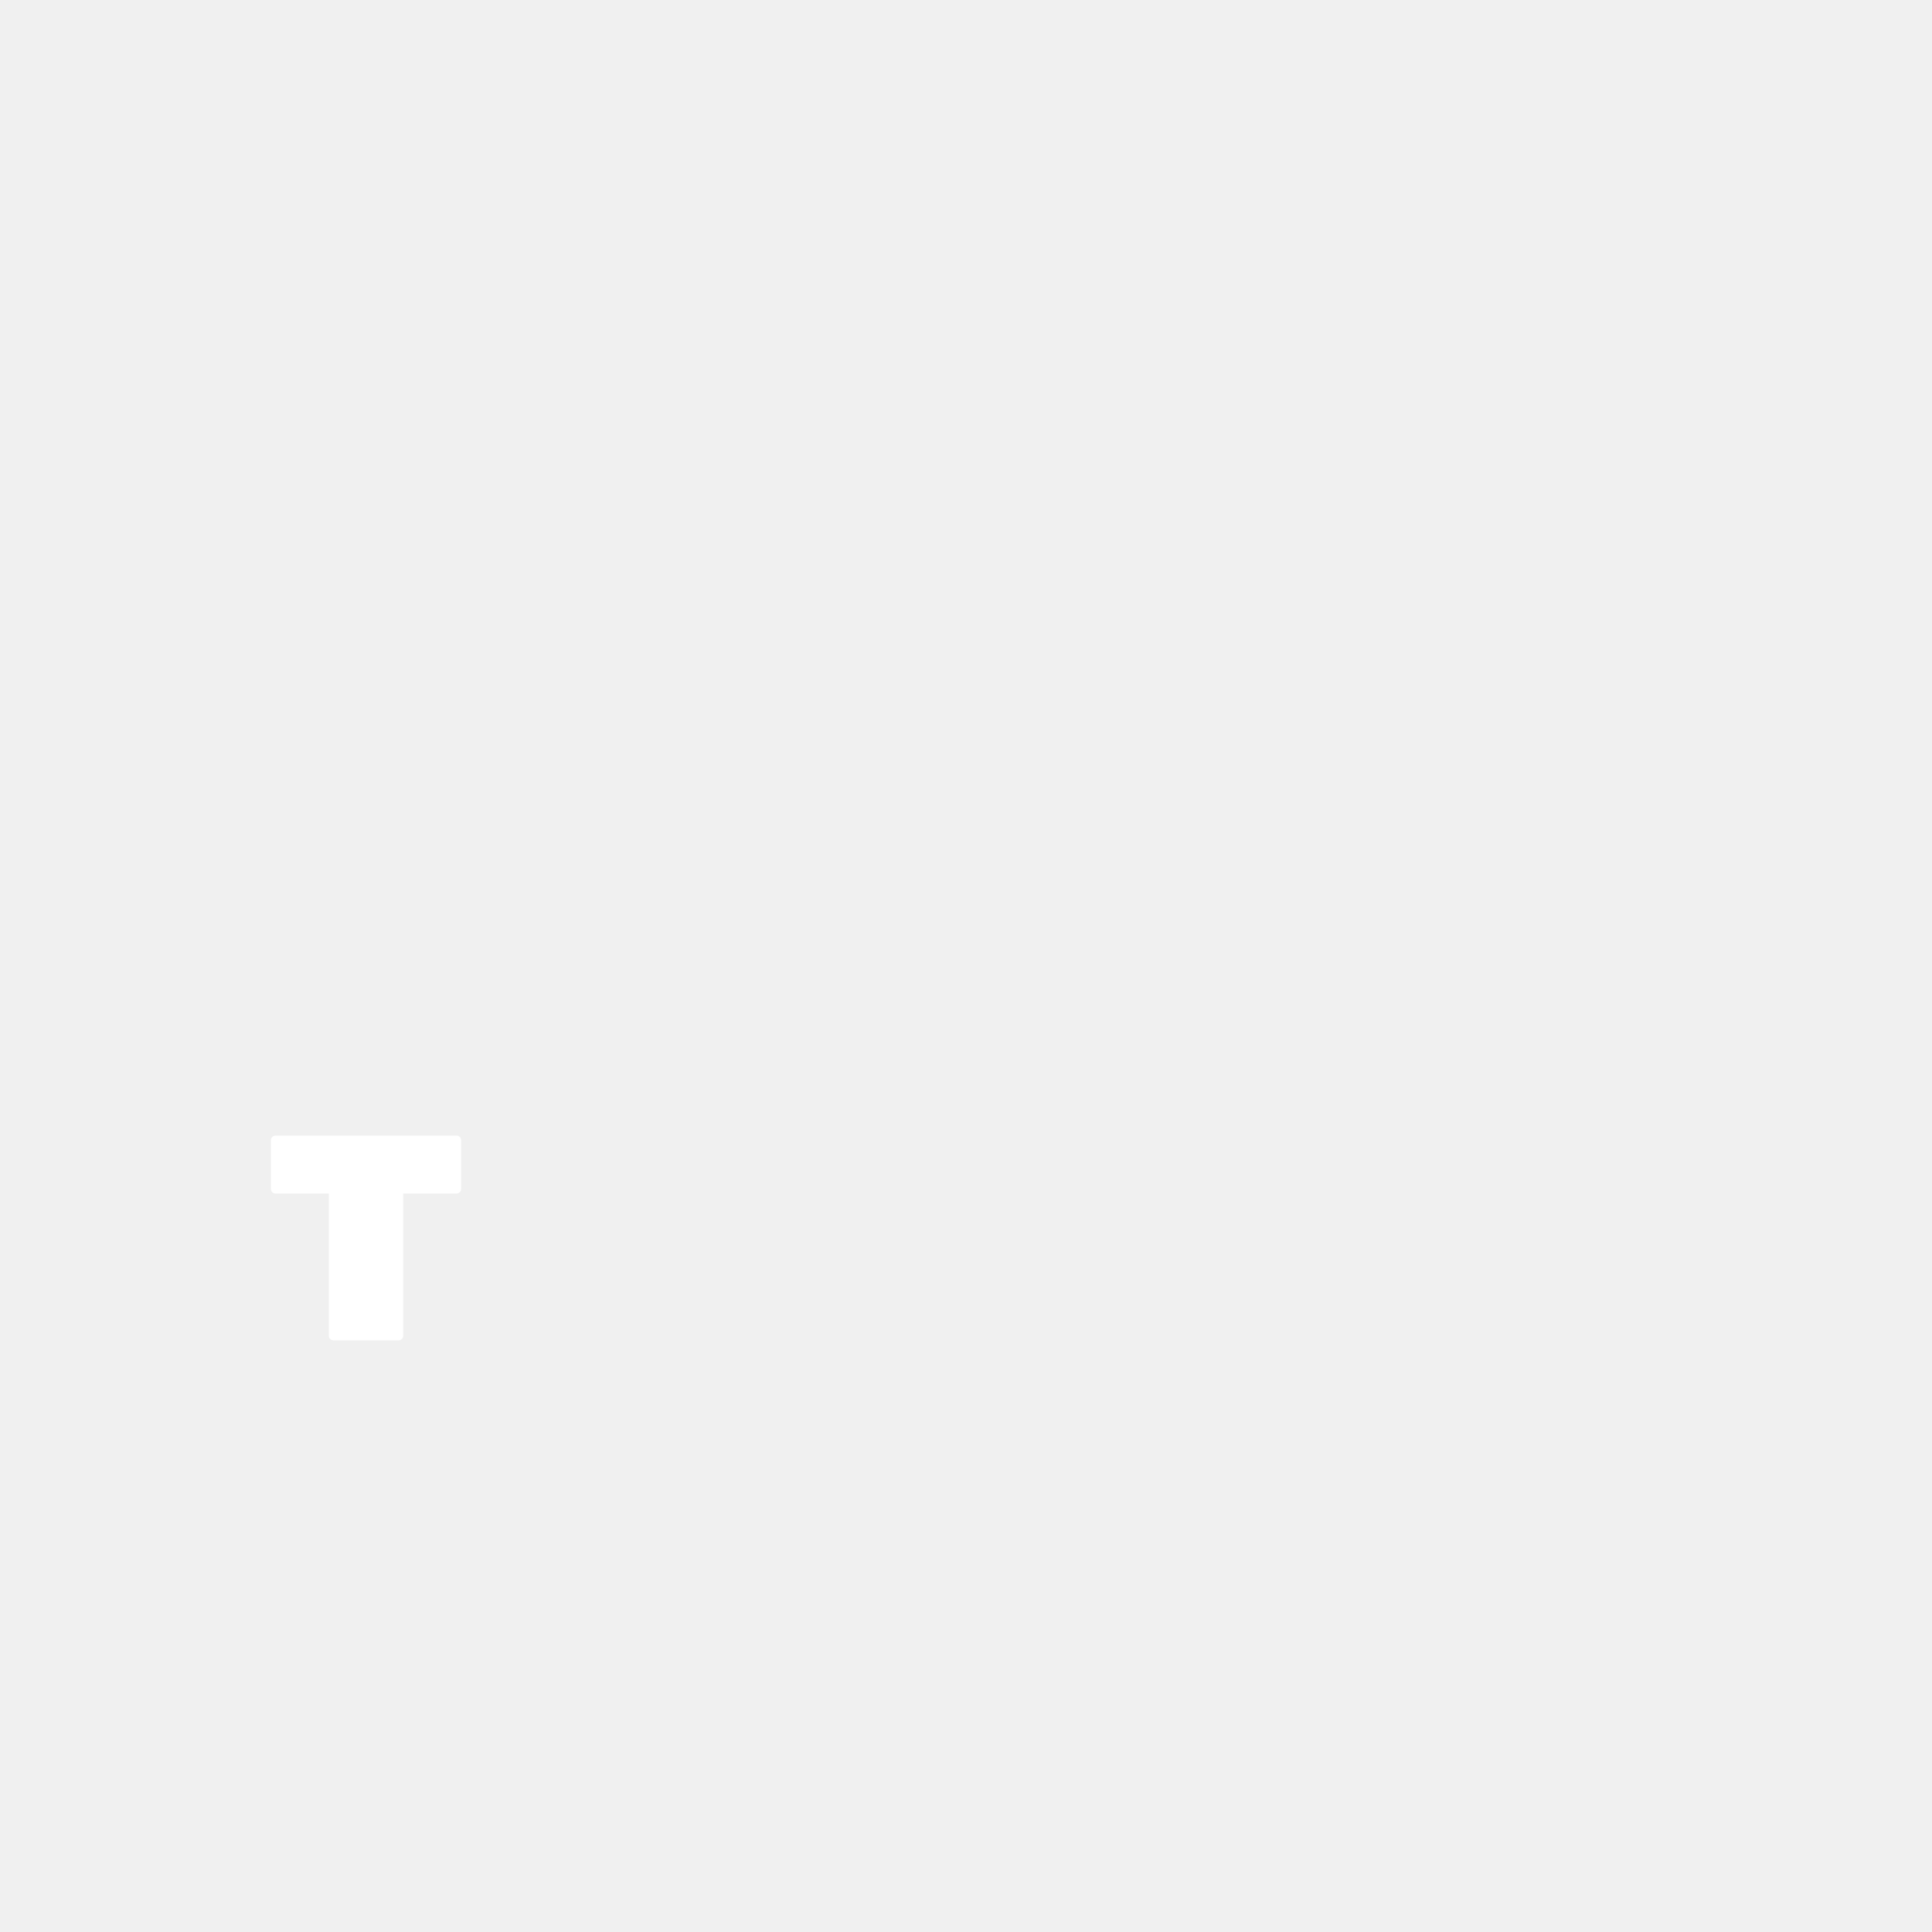
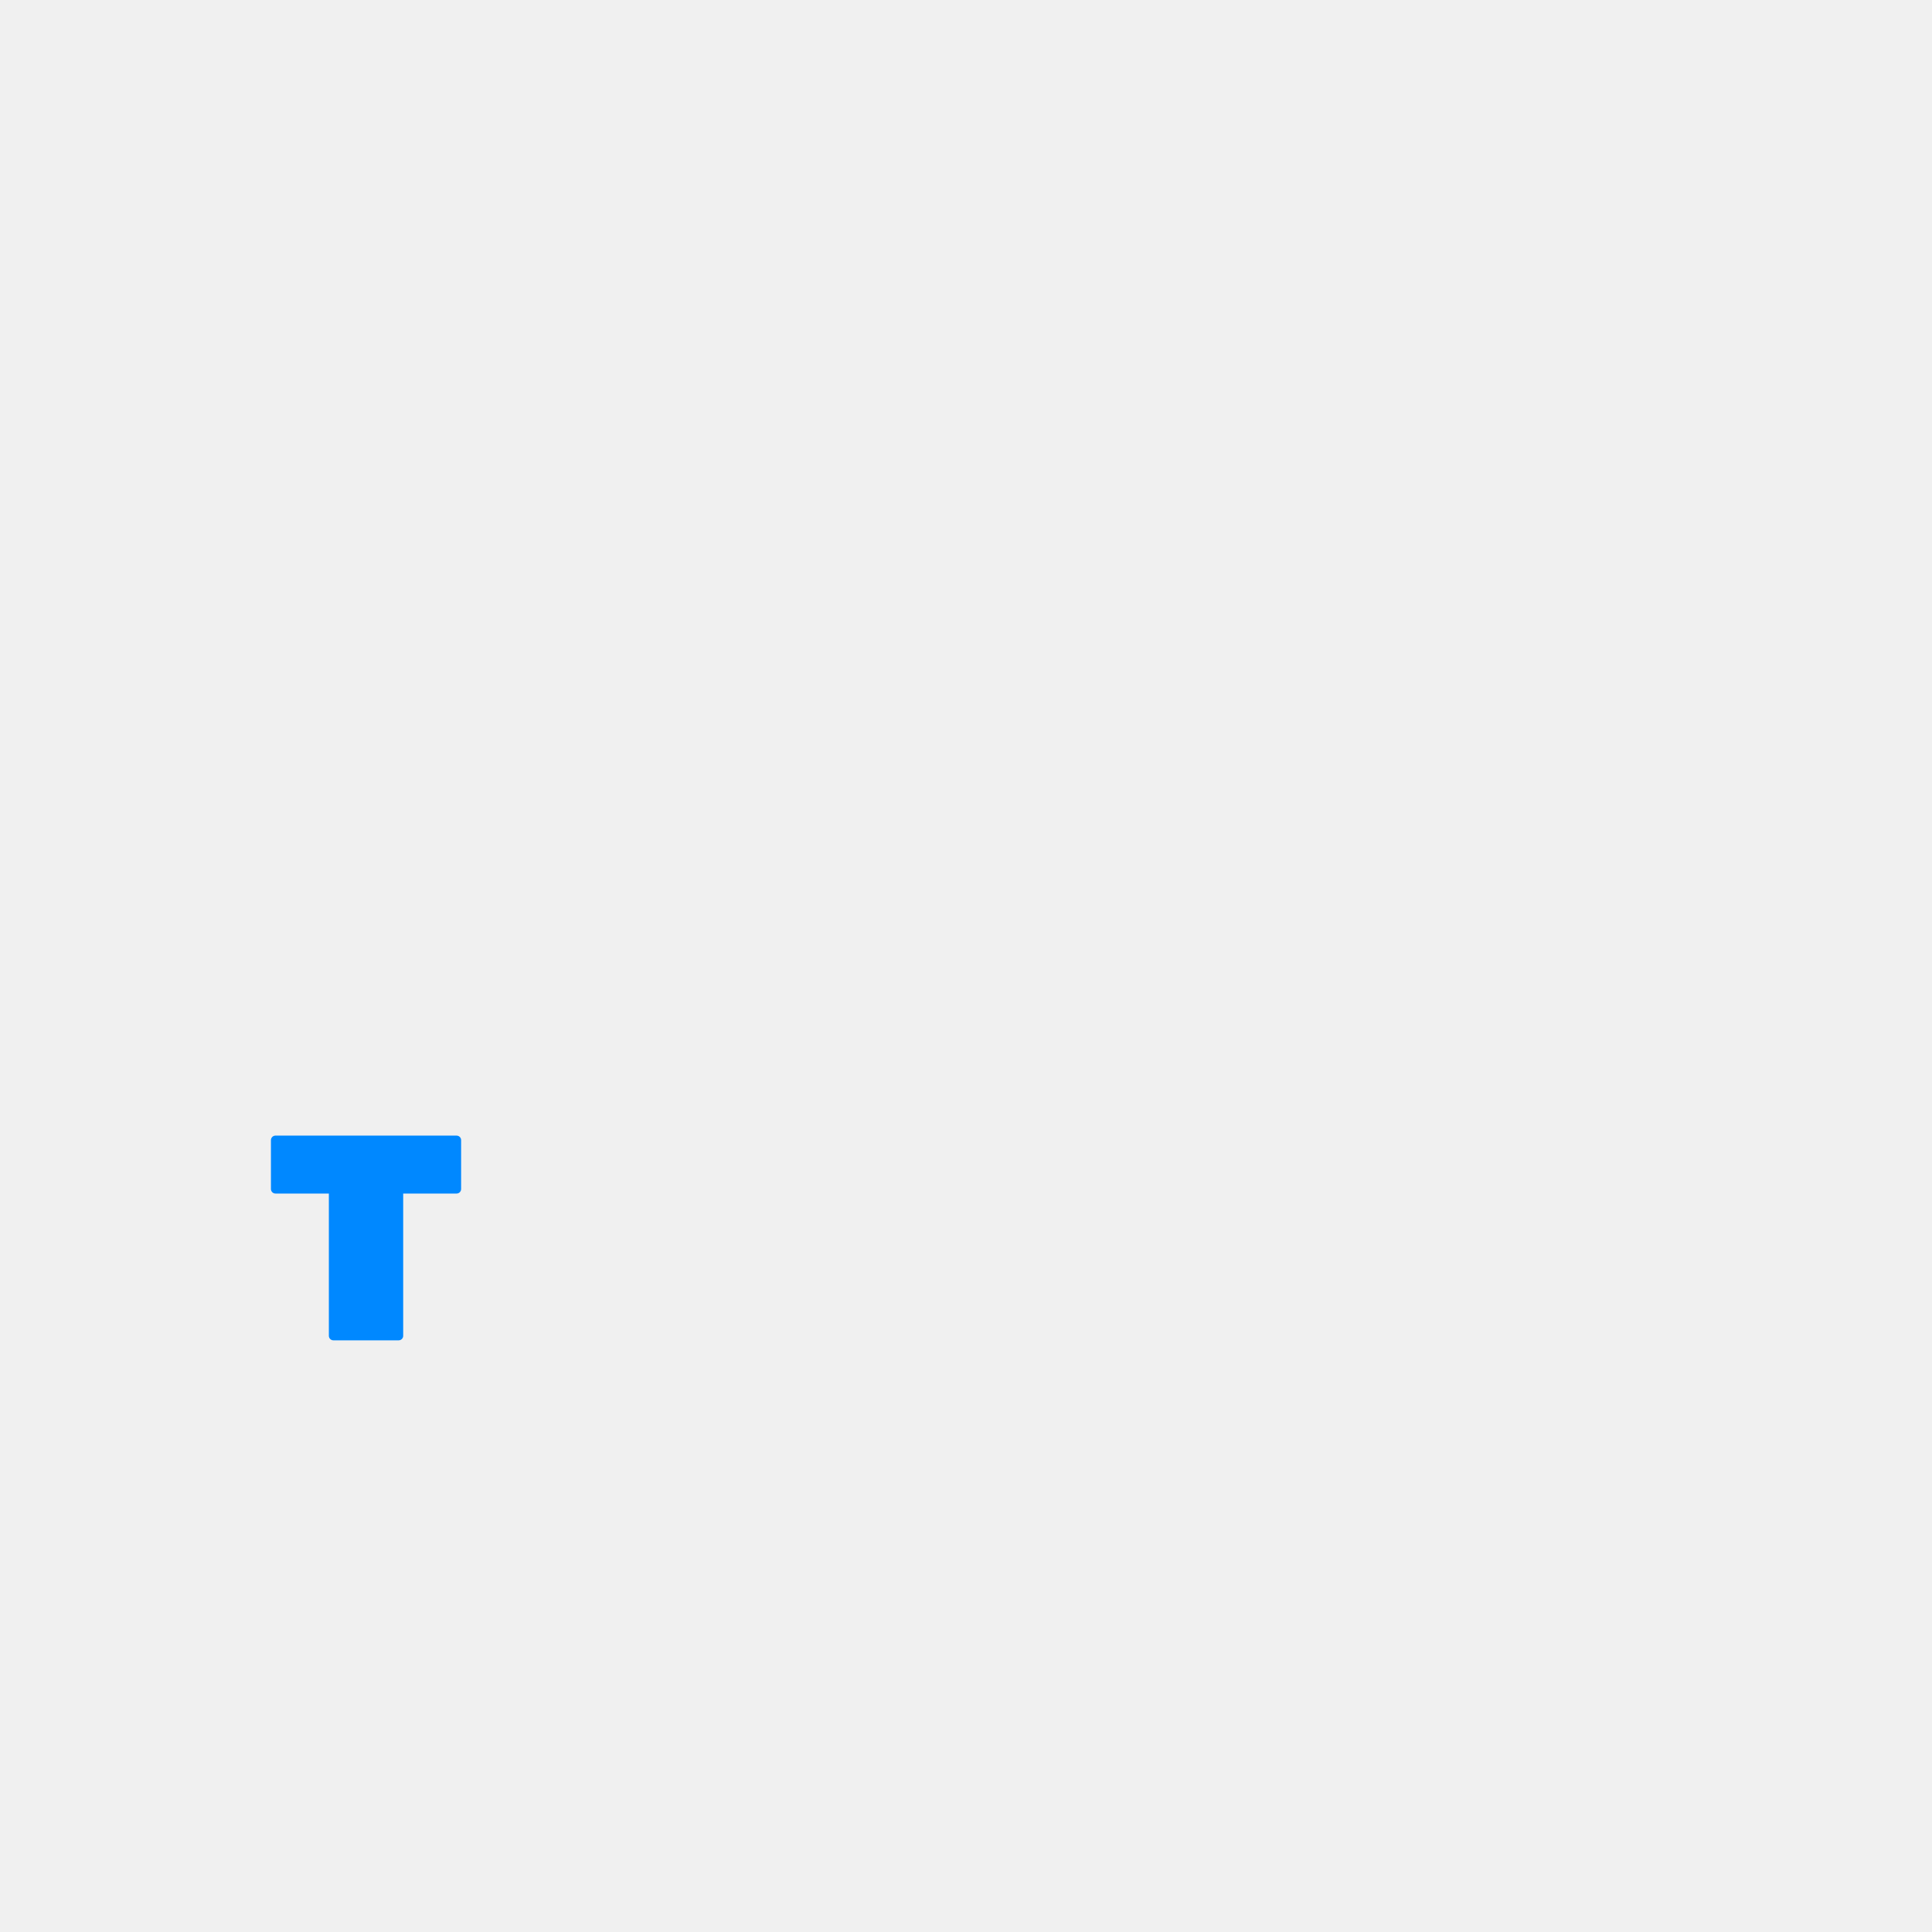
<svg xmlns="http://www.w3.org/2000/svg" width="1024" height="1024" viewBox="0 0 1024 1024">
-   <path d="M146.0 604.3 L242.0 604.3 L242.0 630.2 L211.3 630.2 L211.3 708.0 L176.7 708.0 L176.7 630.2 L146.0 630.2 Z" fill="#FFFFFF" stroke="#FFFFFF" stroke-width="4.8" stroke-linejoin="round" />
+   <path d="M146.0 604.3 L242.0 604.3 L242.0 630.2 L211.3 630.2 L211.3 708.0 L176.7 708.0 L176.7 630.2 L146.0 630.2 Z" fill="#0088FF" stroke="#0088FF" stroke-width="4.8" stroke-linejoin="round" />
</svg>
